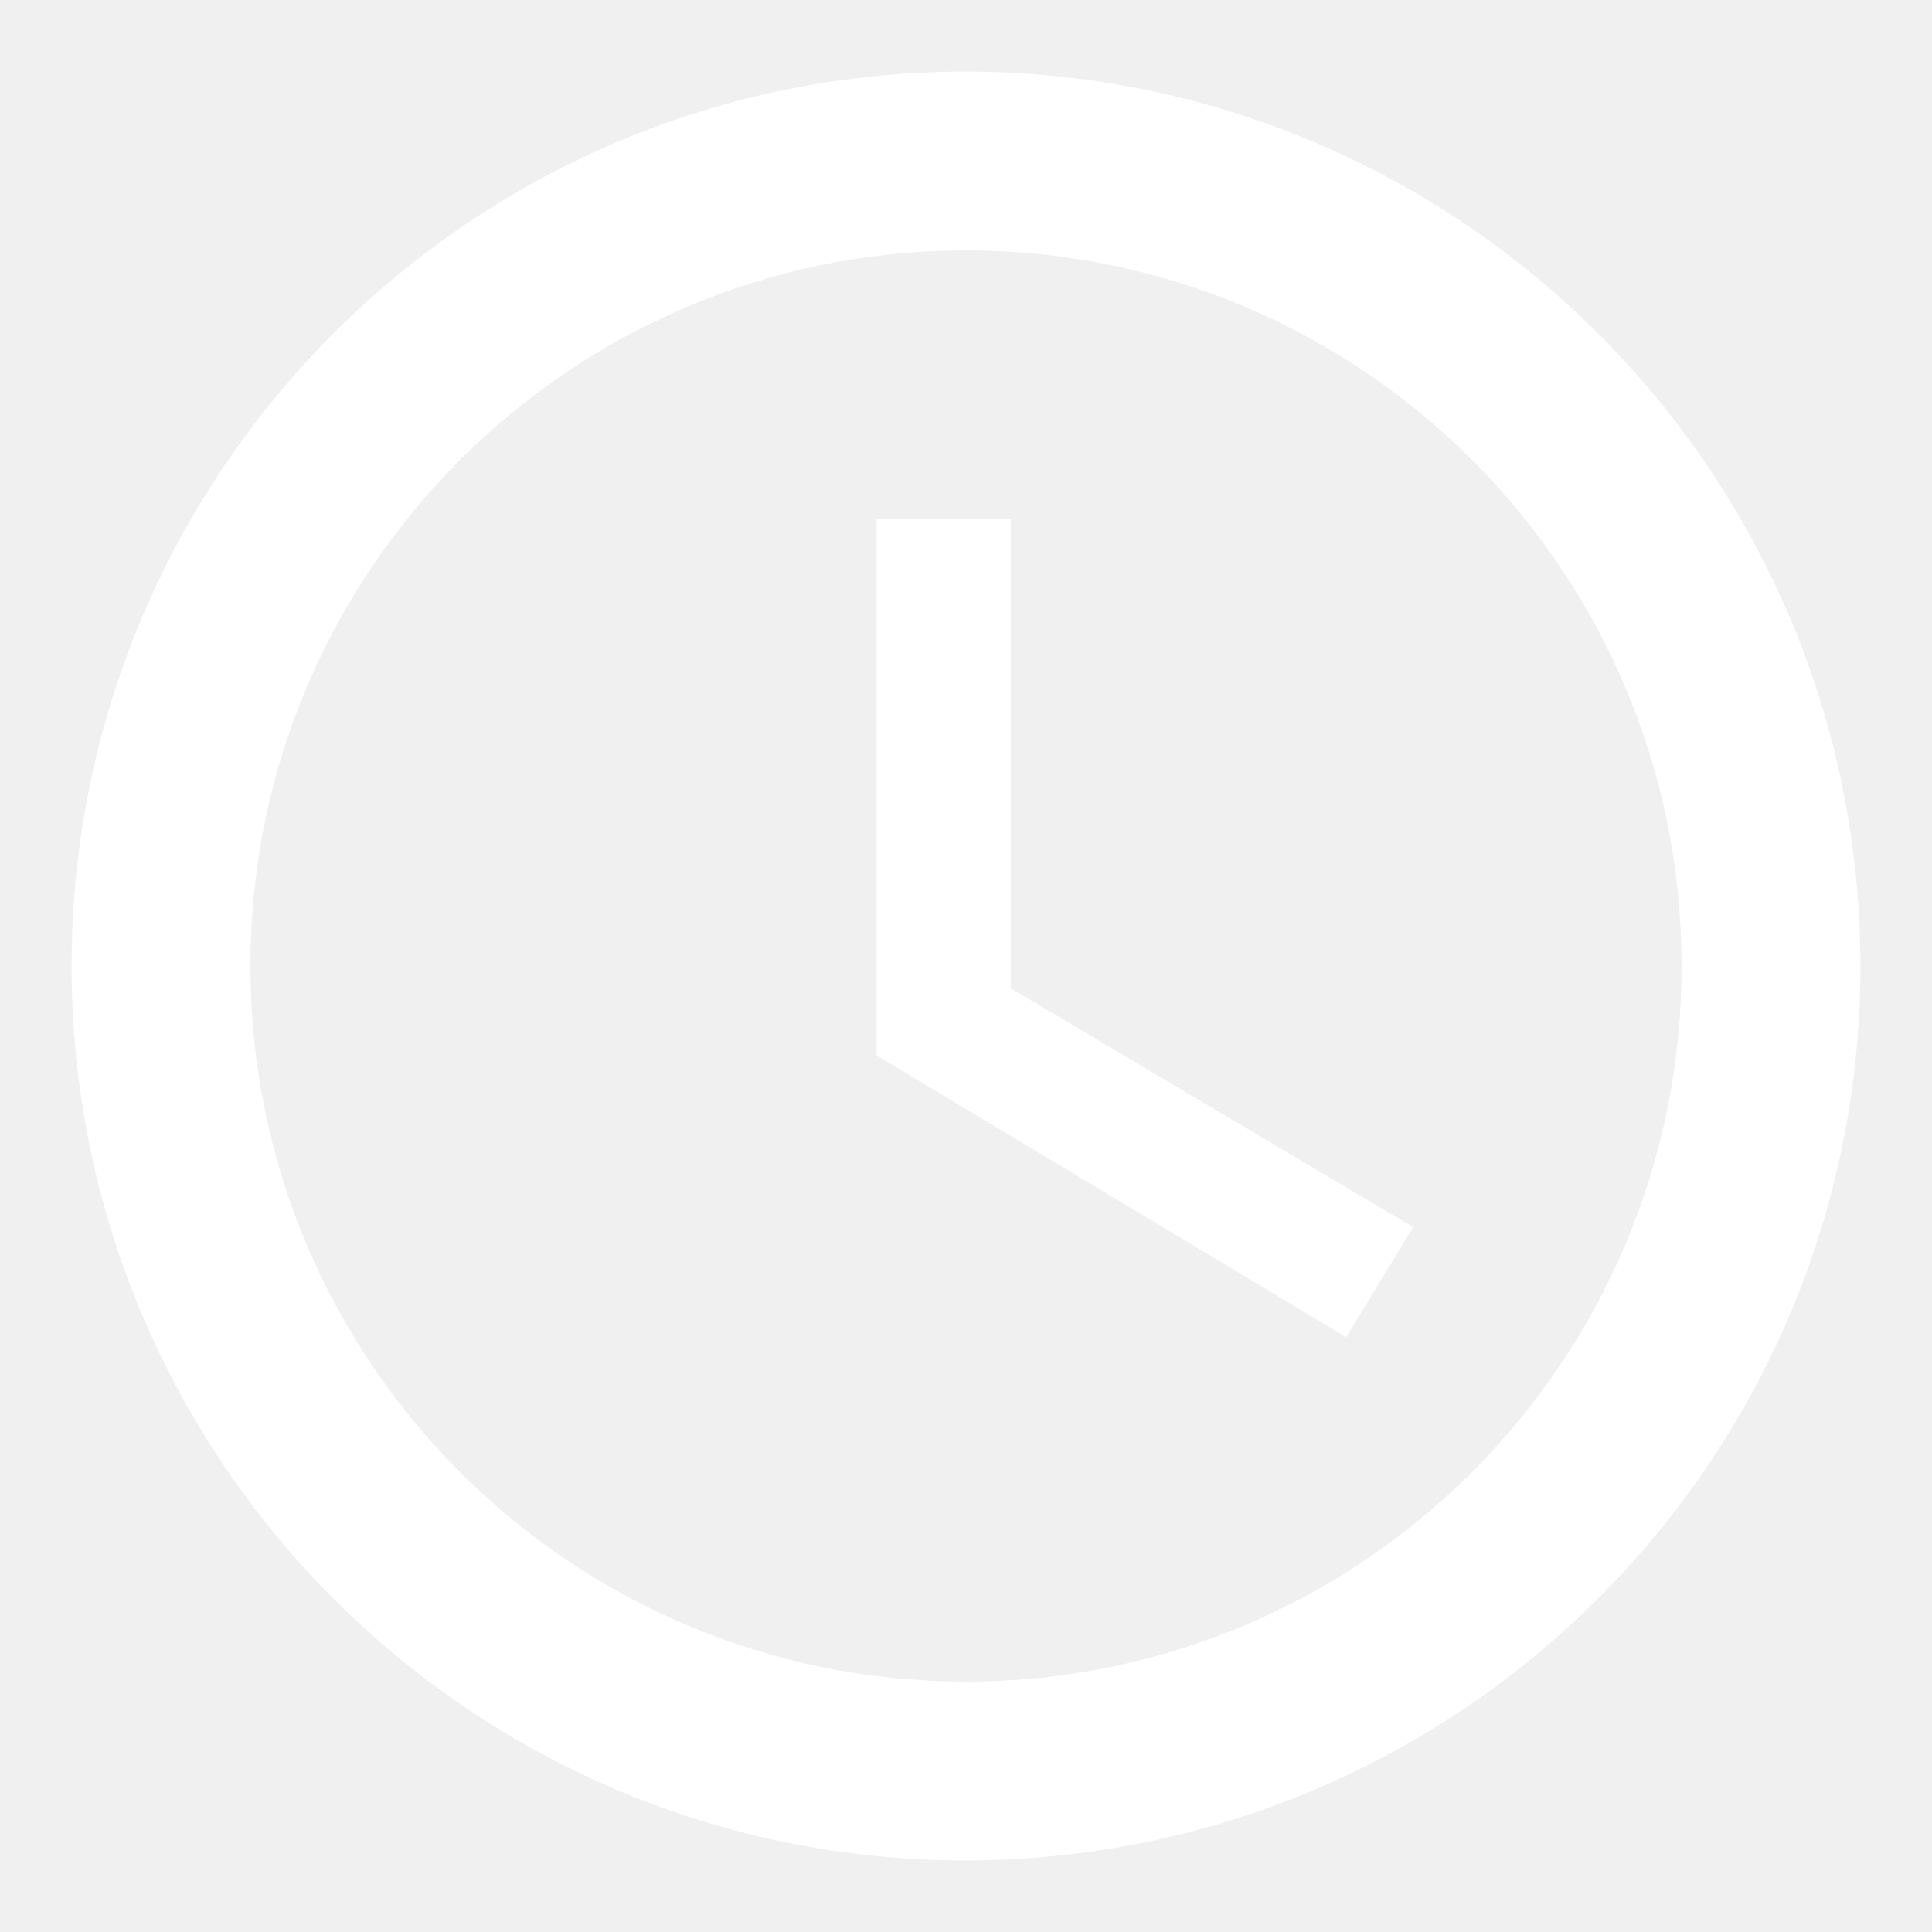
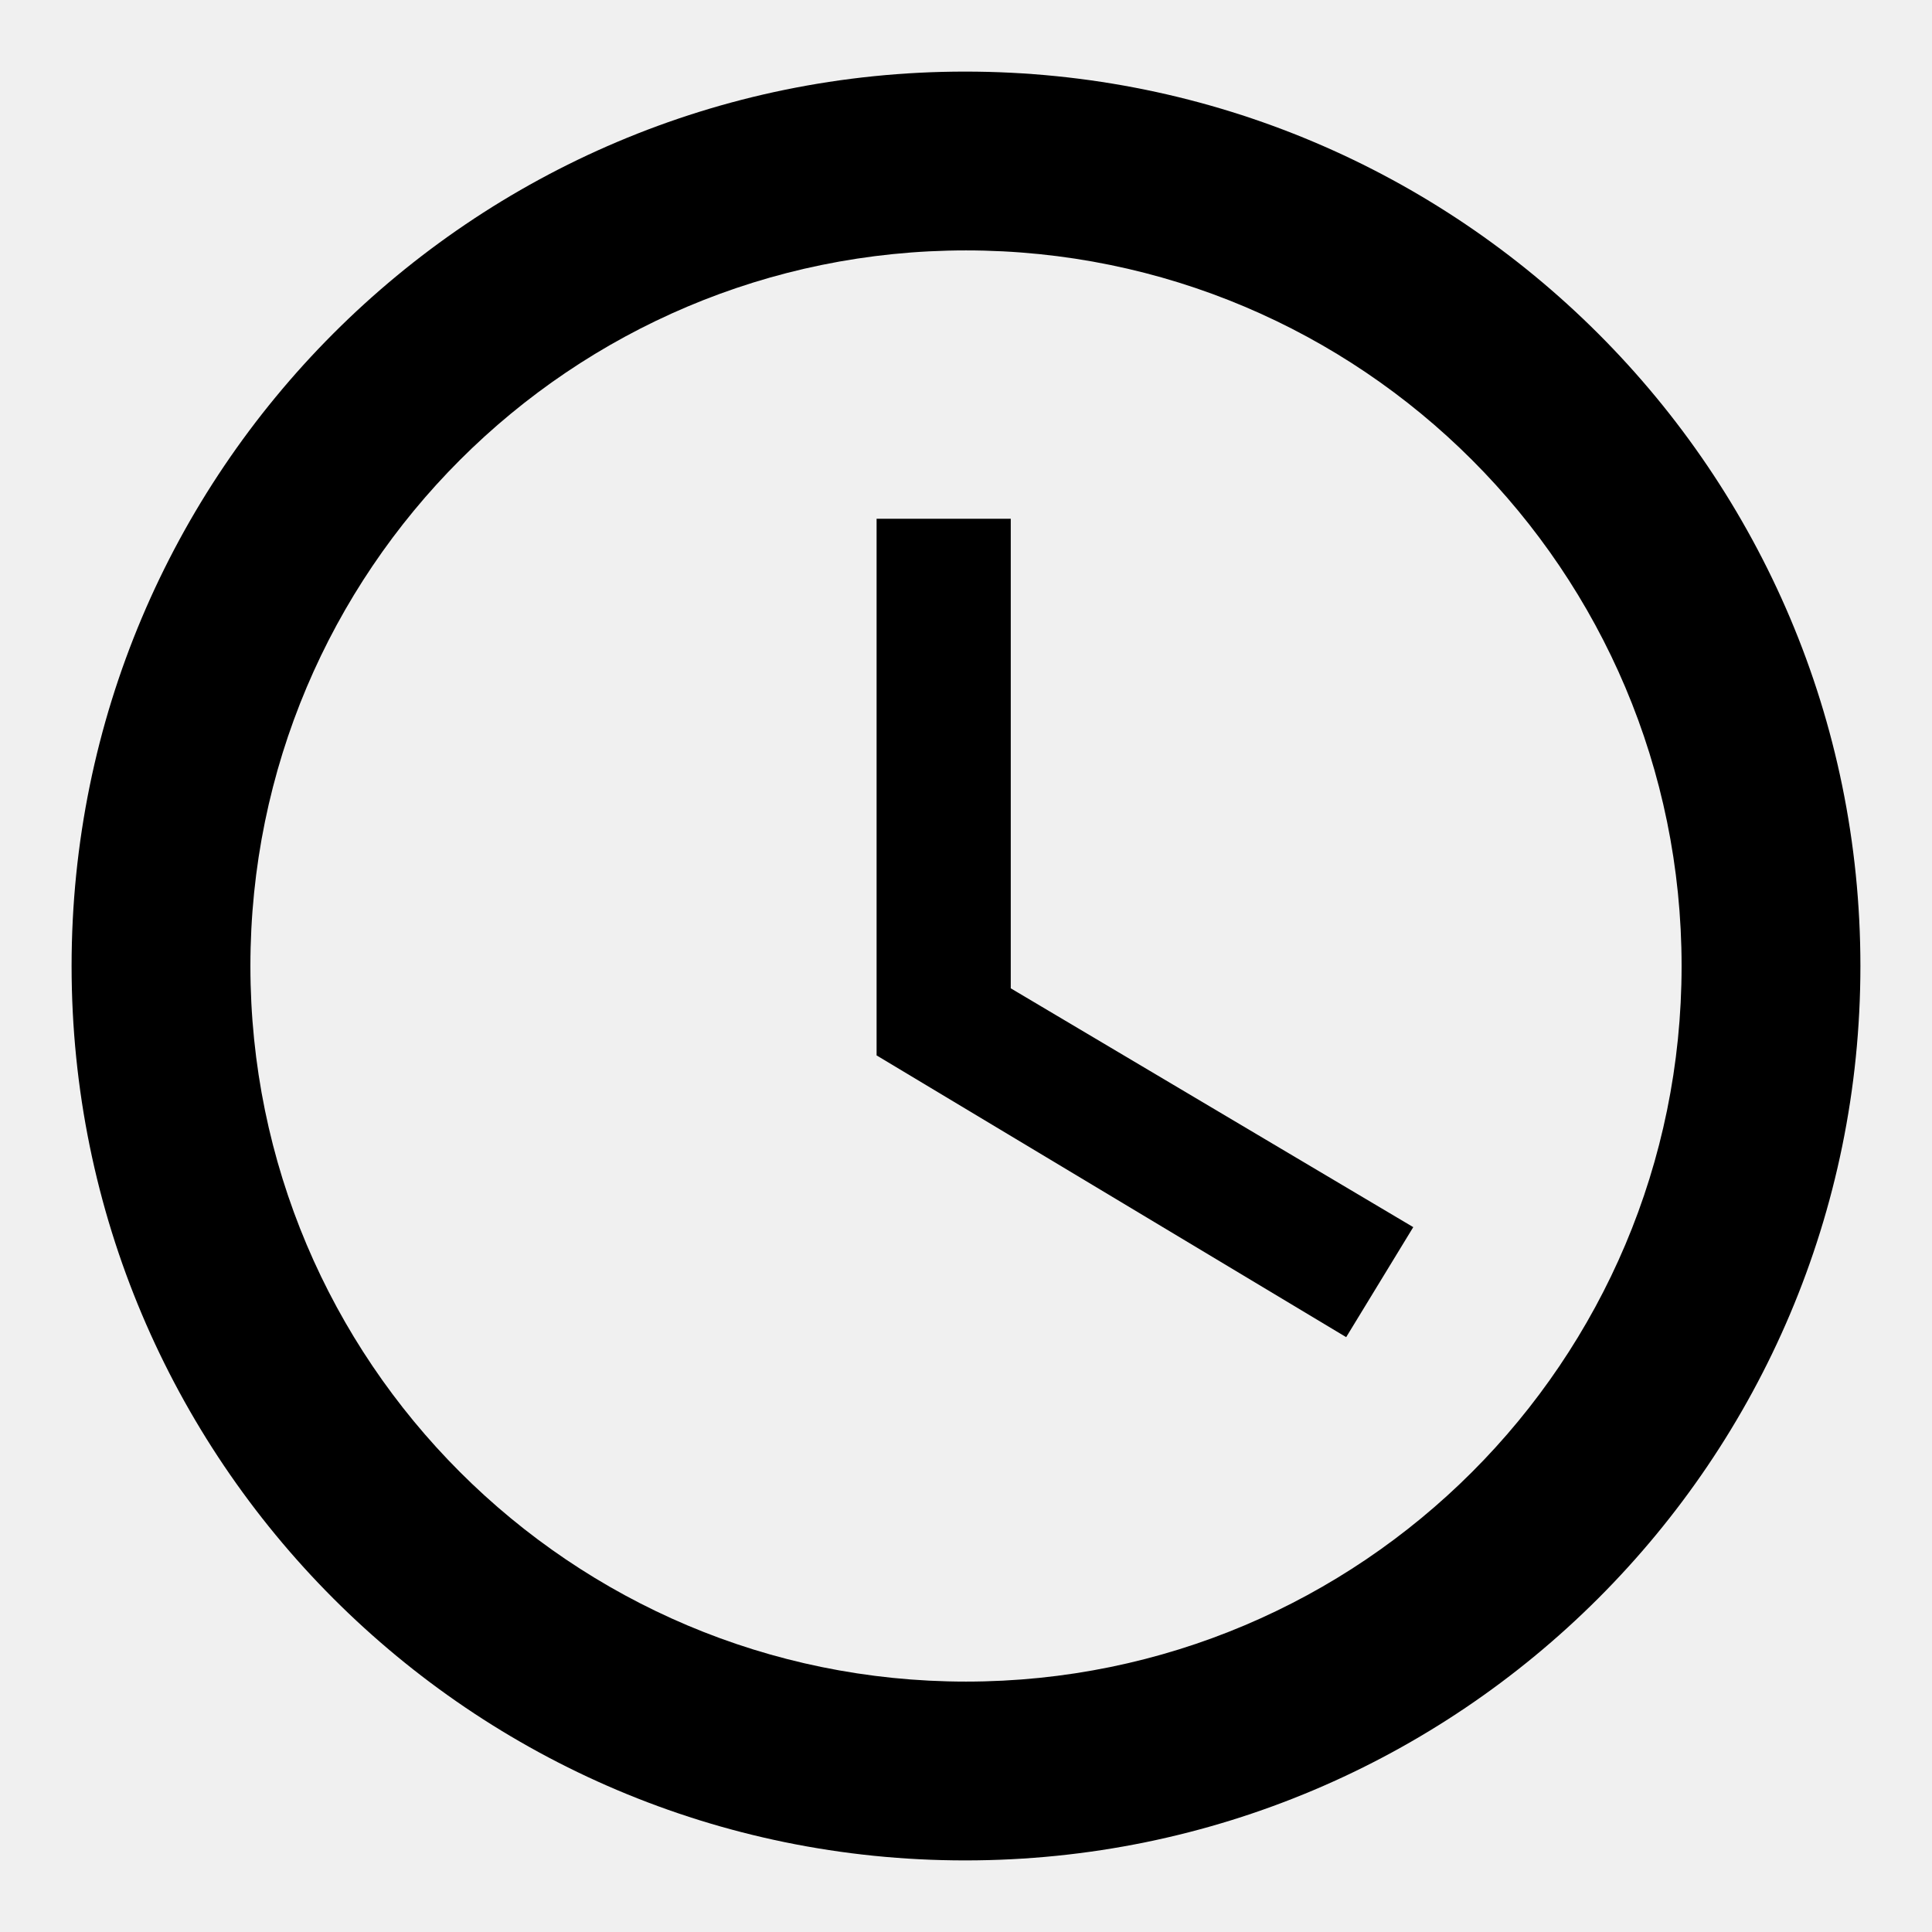
<svg xmlns="http://www.w3.org/2000/svg" width="18px" height="18px" viewBox="0 0 18 18" version="1.1">
  <g id="Page-1" stroke="none" stroke-width="1" fill="none" fill-rule="evenodd">
-     <g id="Artboard-Copy-3" transform="translate(-78, -133)" fill="#FFFFFF" fill-rule="nonzero">
+     <g id="Artboard-Copy-3" transform="translate(-78, -133)" fill="currentColor" fill-rule="nonzero">
      <g id="clock" transform="translate(78, 133)">
        <path d="M8.992,0.667 C4.392,0.667 0.667,4.4 0.667,9 C0.667,13.6 4.392,17.333 8.992,17.333 C13.6,17.333 17.333,13.6 17.333,9 C17.333,4.4 13.6,0.667 8.992,0.667 Z M9,15.667 C5.317,15.667 2.333,12.683 2.333,9 C2.333,5.317 5.317,2.333 9,2.333 C12.683,2.333 15.667,5.317 15.667,9 C15.667,12.683 12.683,15.667 9,15.667 Z" id="Shape" />
        <polygon id="Path" points="9.417 4.833 8.167 4.833 8.167 9.833 12.542 12.458 13.167 11.433 9.417 9.208" />
      </g>
    </g>
  </g>
</svg>
